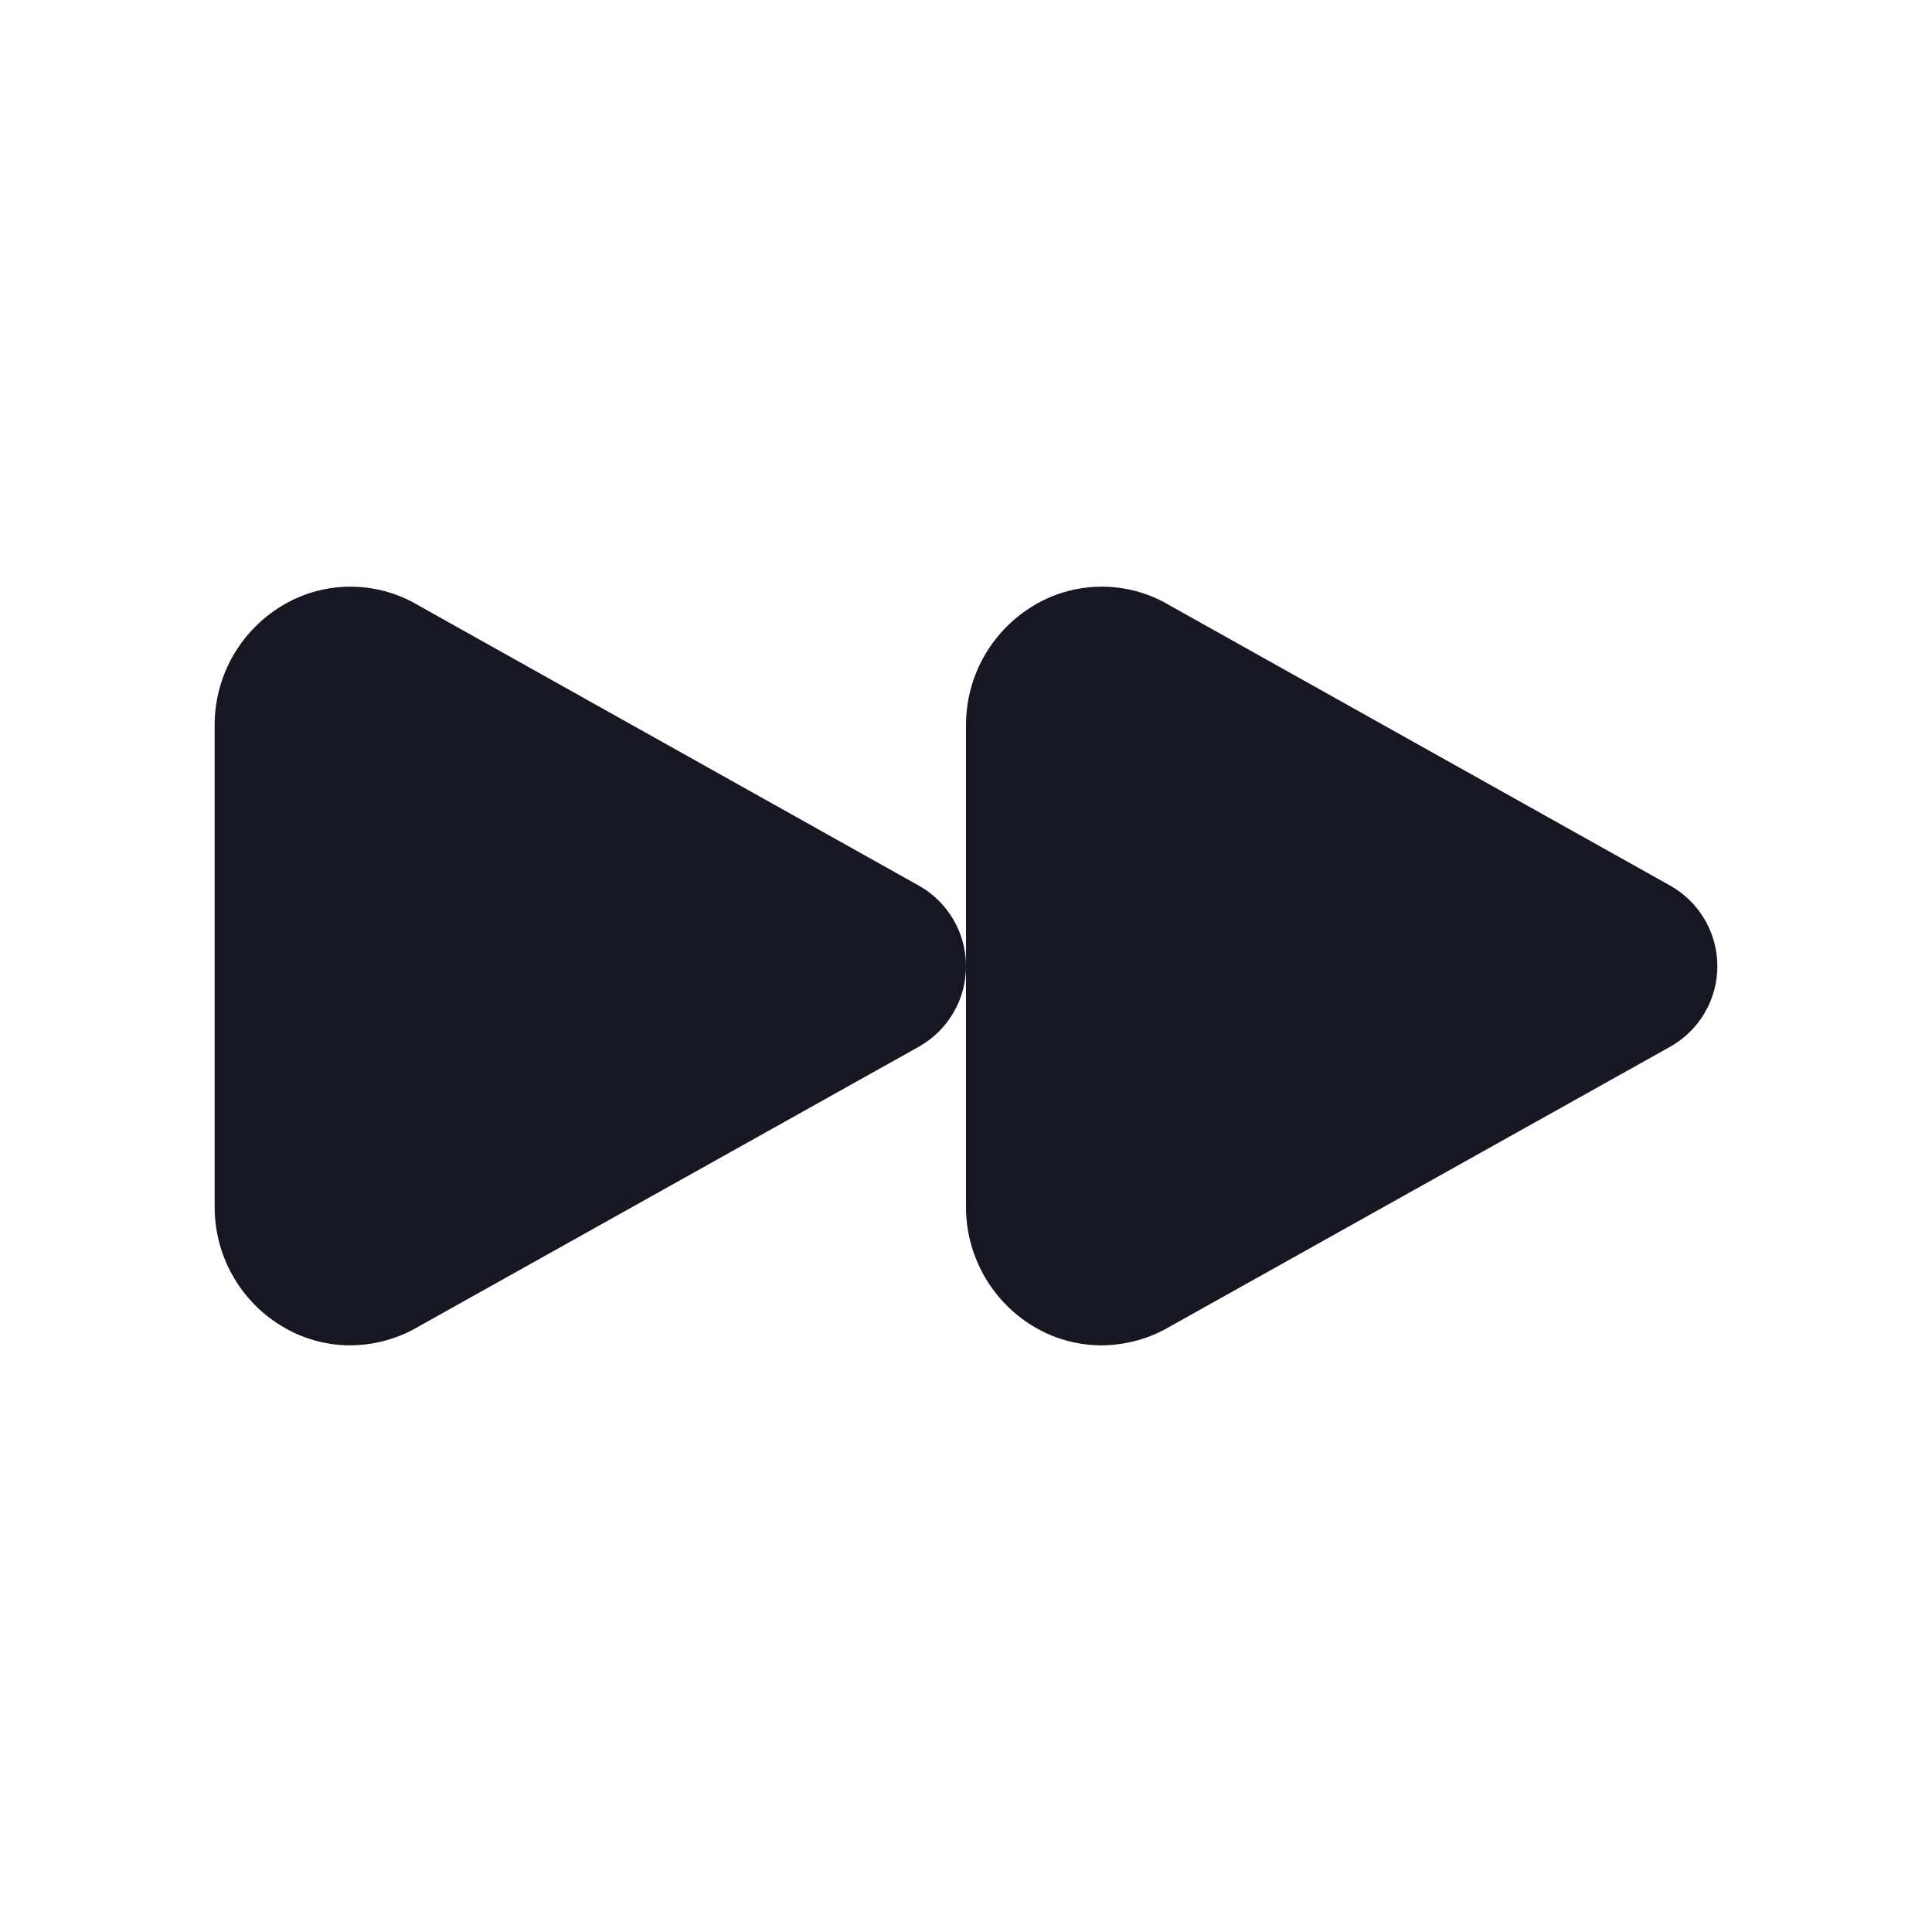
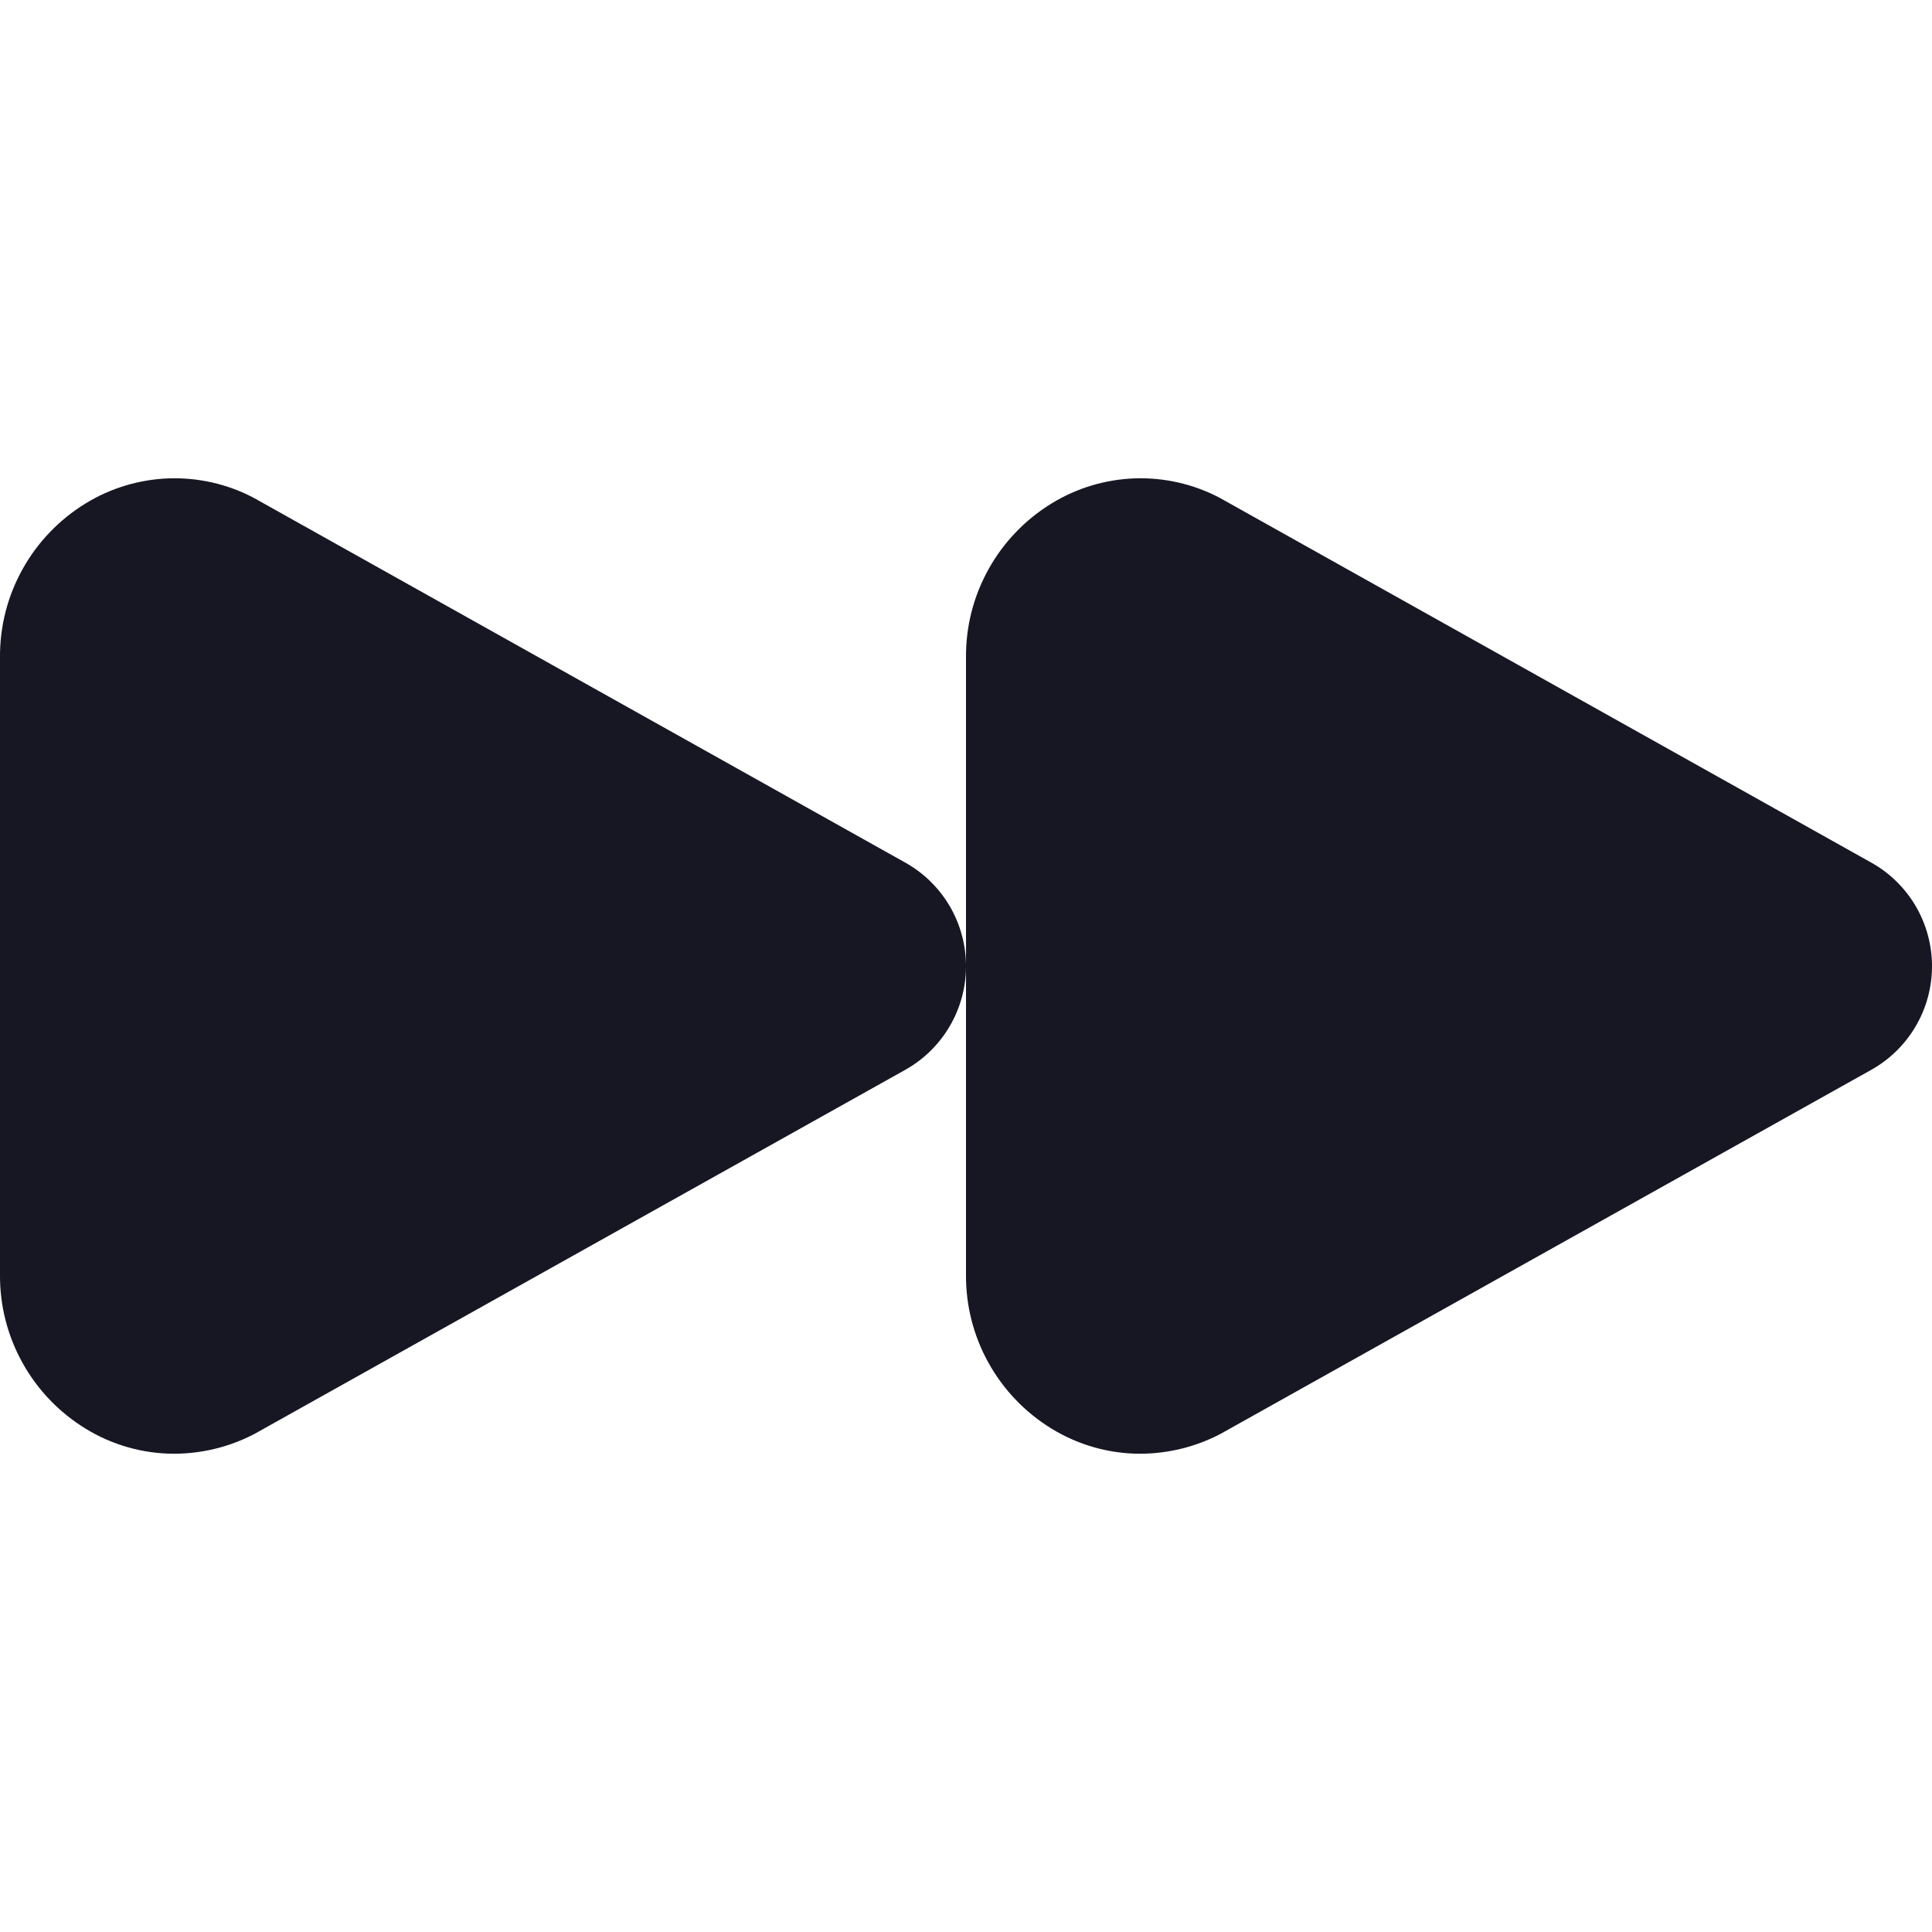
<svg xmlns="http://www.w3.org/2000/svg" width="20" height="20" viewBox="0 0 20 20" fill="none">
-   <path d="M9.512 9.168L4.262 6.228C4.052 6.119 3.817 6.066 3.581 6.074C3.344 6.082 3.114 6.151 2.912 6.275C2.699 6.405 2.524 6.588 2.403 6.805C2.282 7.023 2.22 7.269 2.222 7.518V12.483C2.22 12.732 2.282 12.977 2.403 13.195C2.524 13.413 2.699 13.596 2.912 13.725C3.127 13.857 3.374 13.927 3.625 13.927C3.85 13.926 4.072 13.871 4.271 13.767L9.511 10.836C9.659 10.753 9.783 10.632 9.869 10.485C9.955 10.339 10 10.172 10 10.002C10 9.832 9.955 9.665 9.869 9.519C9.783 9.372 9.66 9.251 9.512 9.168L9.512 9.168Z" fill="#171723" />
-   <path d="M17.29 9.168L12.039 6.228C11.83 6.119 11.595 6.066 11.358 6.074C11.122 6.082 10.892 6.151 10.69 6.275C10.477 6.405 10.302 6.588 10.181 6.805C10.06 7.023 9.998 7.269 10 7.518V12.483C9.998 12.732 10.06 12.977 10.181 13.195C10.302 13.413 10.477 13.596 10.69 13.726C10.905 13.857 11.152 13.927 11.403 13.927C11.628 13.926 11.85 13.871 12.049 13.767L17.289 10.836C17.437 10.753 17.561 10.632 17.647 10.485C17.733 10.339 17.778 10.172 17.778 10.002C17.778 9.832 17.733 9.665 17.647 9.519C17.561 9.372 17.438 9.251 17.29 9.168H17.29Z" fill="#171723" />
+   <path d="M9.372 8.93L2.622 5.151C2.352 5.01 2.051 4.942 1.747 4.952C1.443 4.963 1.146 5.052 0.887 5.211C0.614 5.378 0.388 5.613 0.233 5.893C0.077 6.173 -0.003 6.488 0 6.809V13.192C-0.003 13.512 0.077 13.828 0.233 14.108C0.388 14.388 0.614 14.623 0.887 14.79C1.163 14.959 1.48 15.049 1.804 15.049C2.093 15.048 2.378 14.978 2.634 14.844L9.371 11.075C9.562 10.968 9.721 10.812 9.831 10.624C9.942 10.435 10 10.221 10 10.002C10 9.784 9.942 9.57 9.832 9.381C9.721 9.192 9.563 9.037 9.372 8.93L9.372 8.93Z" fill="#171723" />
+   <path d="M19.372 8.93L12.622 5.151C12.352 5.01 12.051 4.942 11.747 4.952C11.443 4.963 11.146 5.052 10.887 5.211C10.614 5.378 10.388 5.613 10.233 5.893C10.077 6.173 9.997 6.488 10 6.809V13.192C9.997 13.512 10.077 13.828 10.233 14.108C10.388 14.388 10.614 14.623 10.887 14.79C11.163 14.959 11.48 15.049 11.804 15.049C12.093 15.048 12.378 14.978 12.634 14.844L19.371 11.075C19.562 10.968 19.721 10.812 19.831 10.624C19.942 10.435 20 10.221 20 10.002C20 9.784 19.942 9.57 19.832 9.381C19.721 9.192 19.563 9.037 19.372 8.93H19.372Z" fill="#171723" />
</svg>
